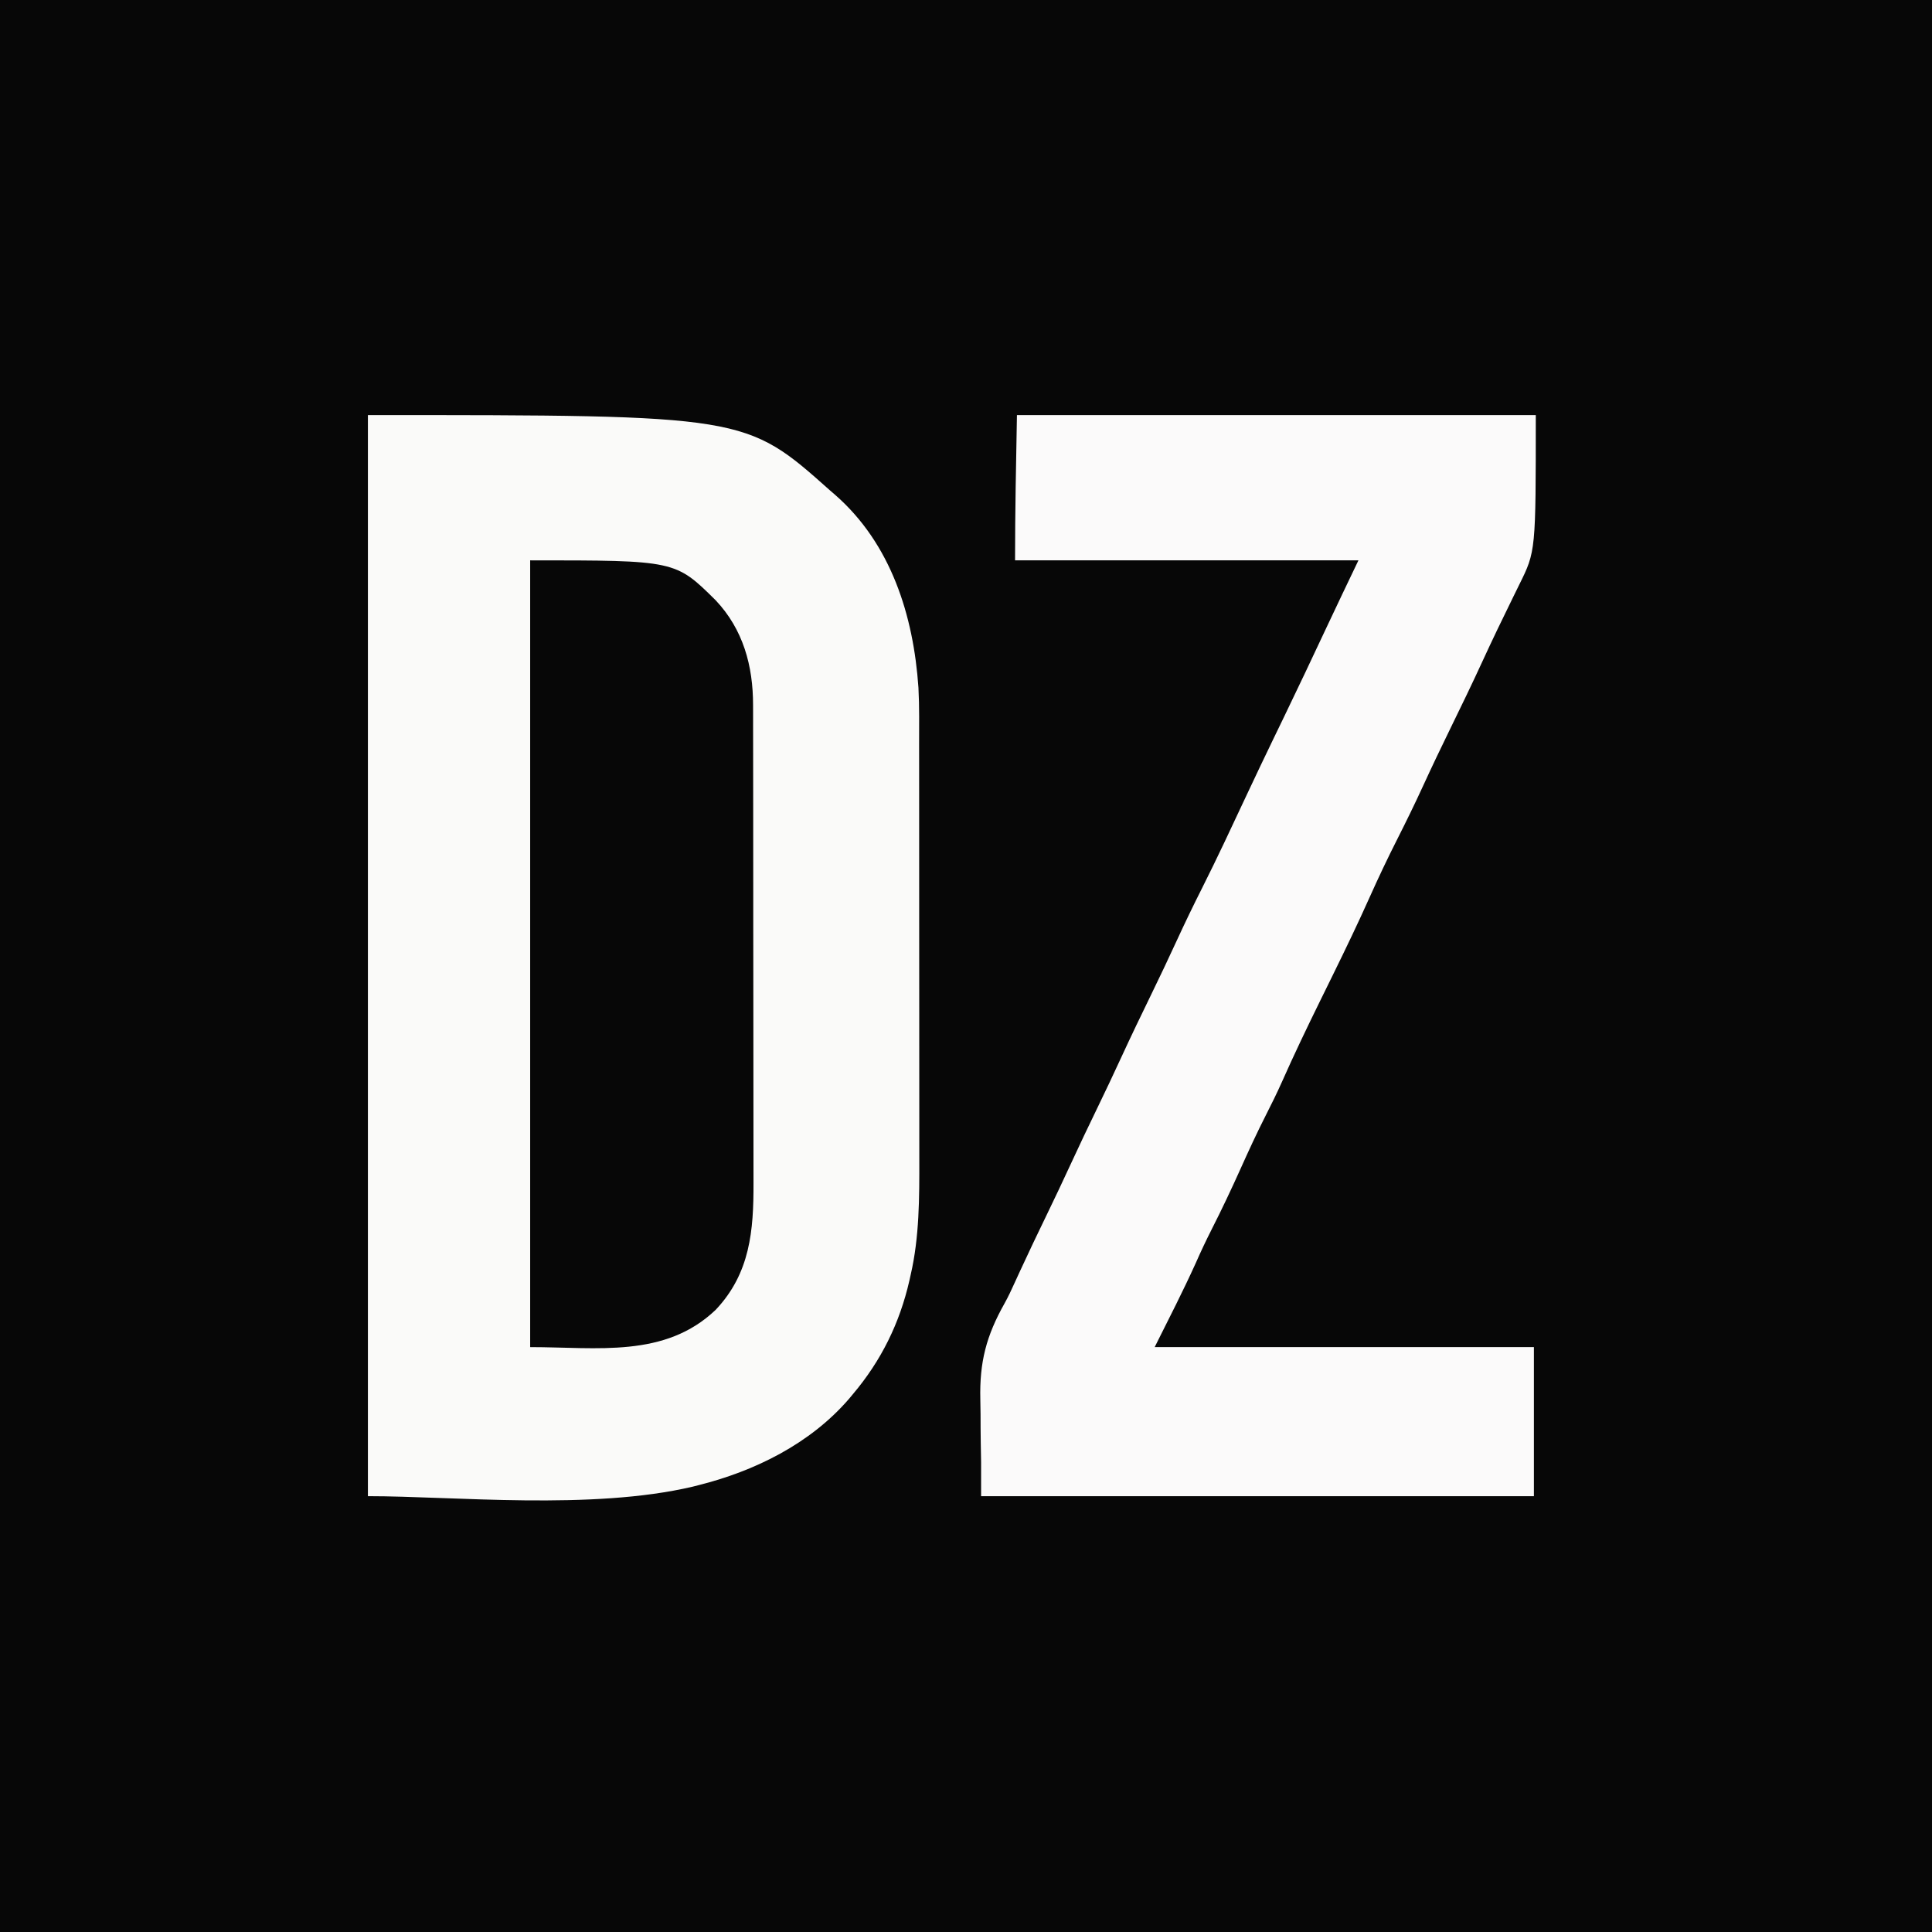
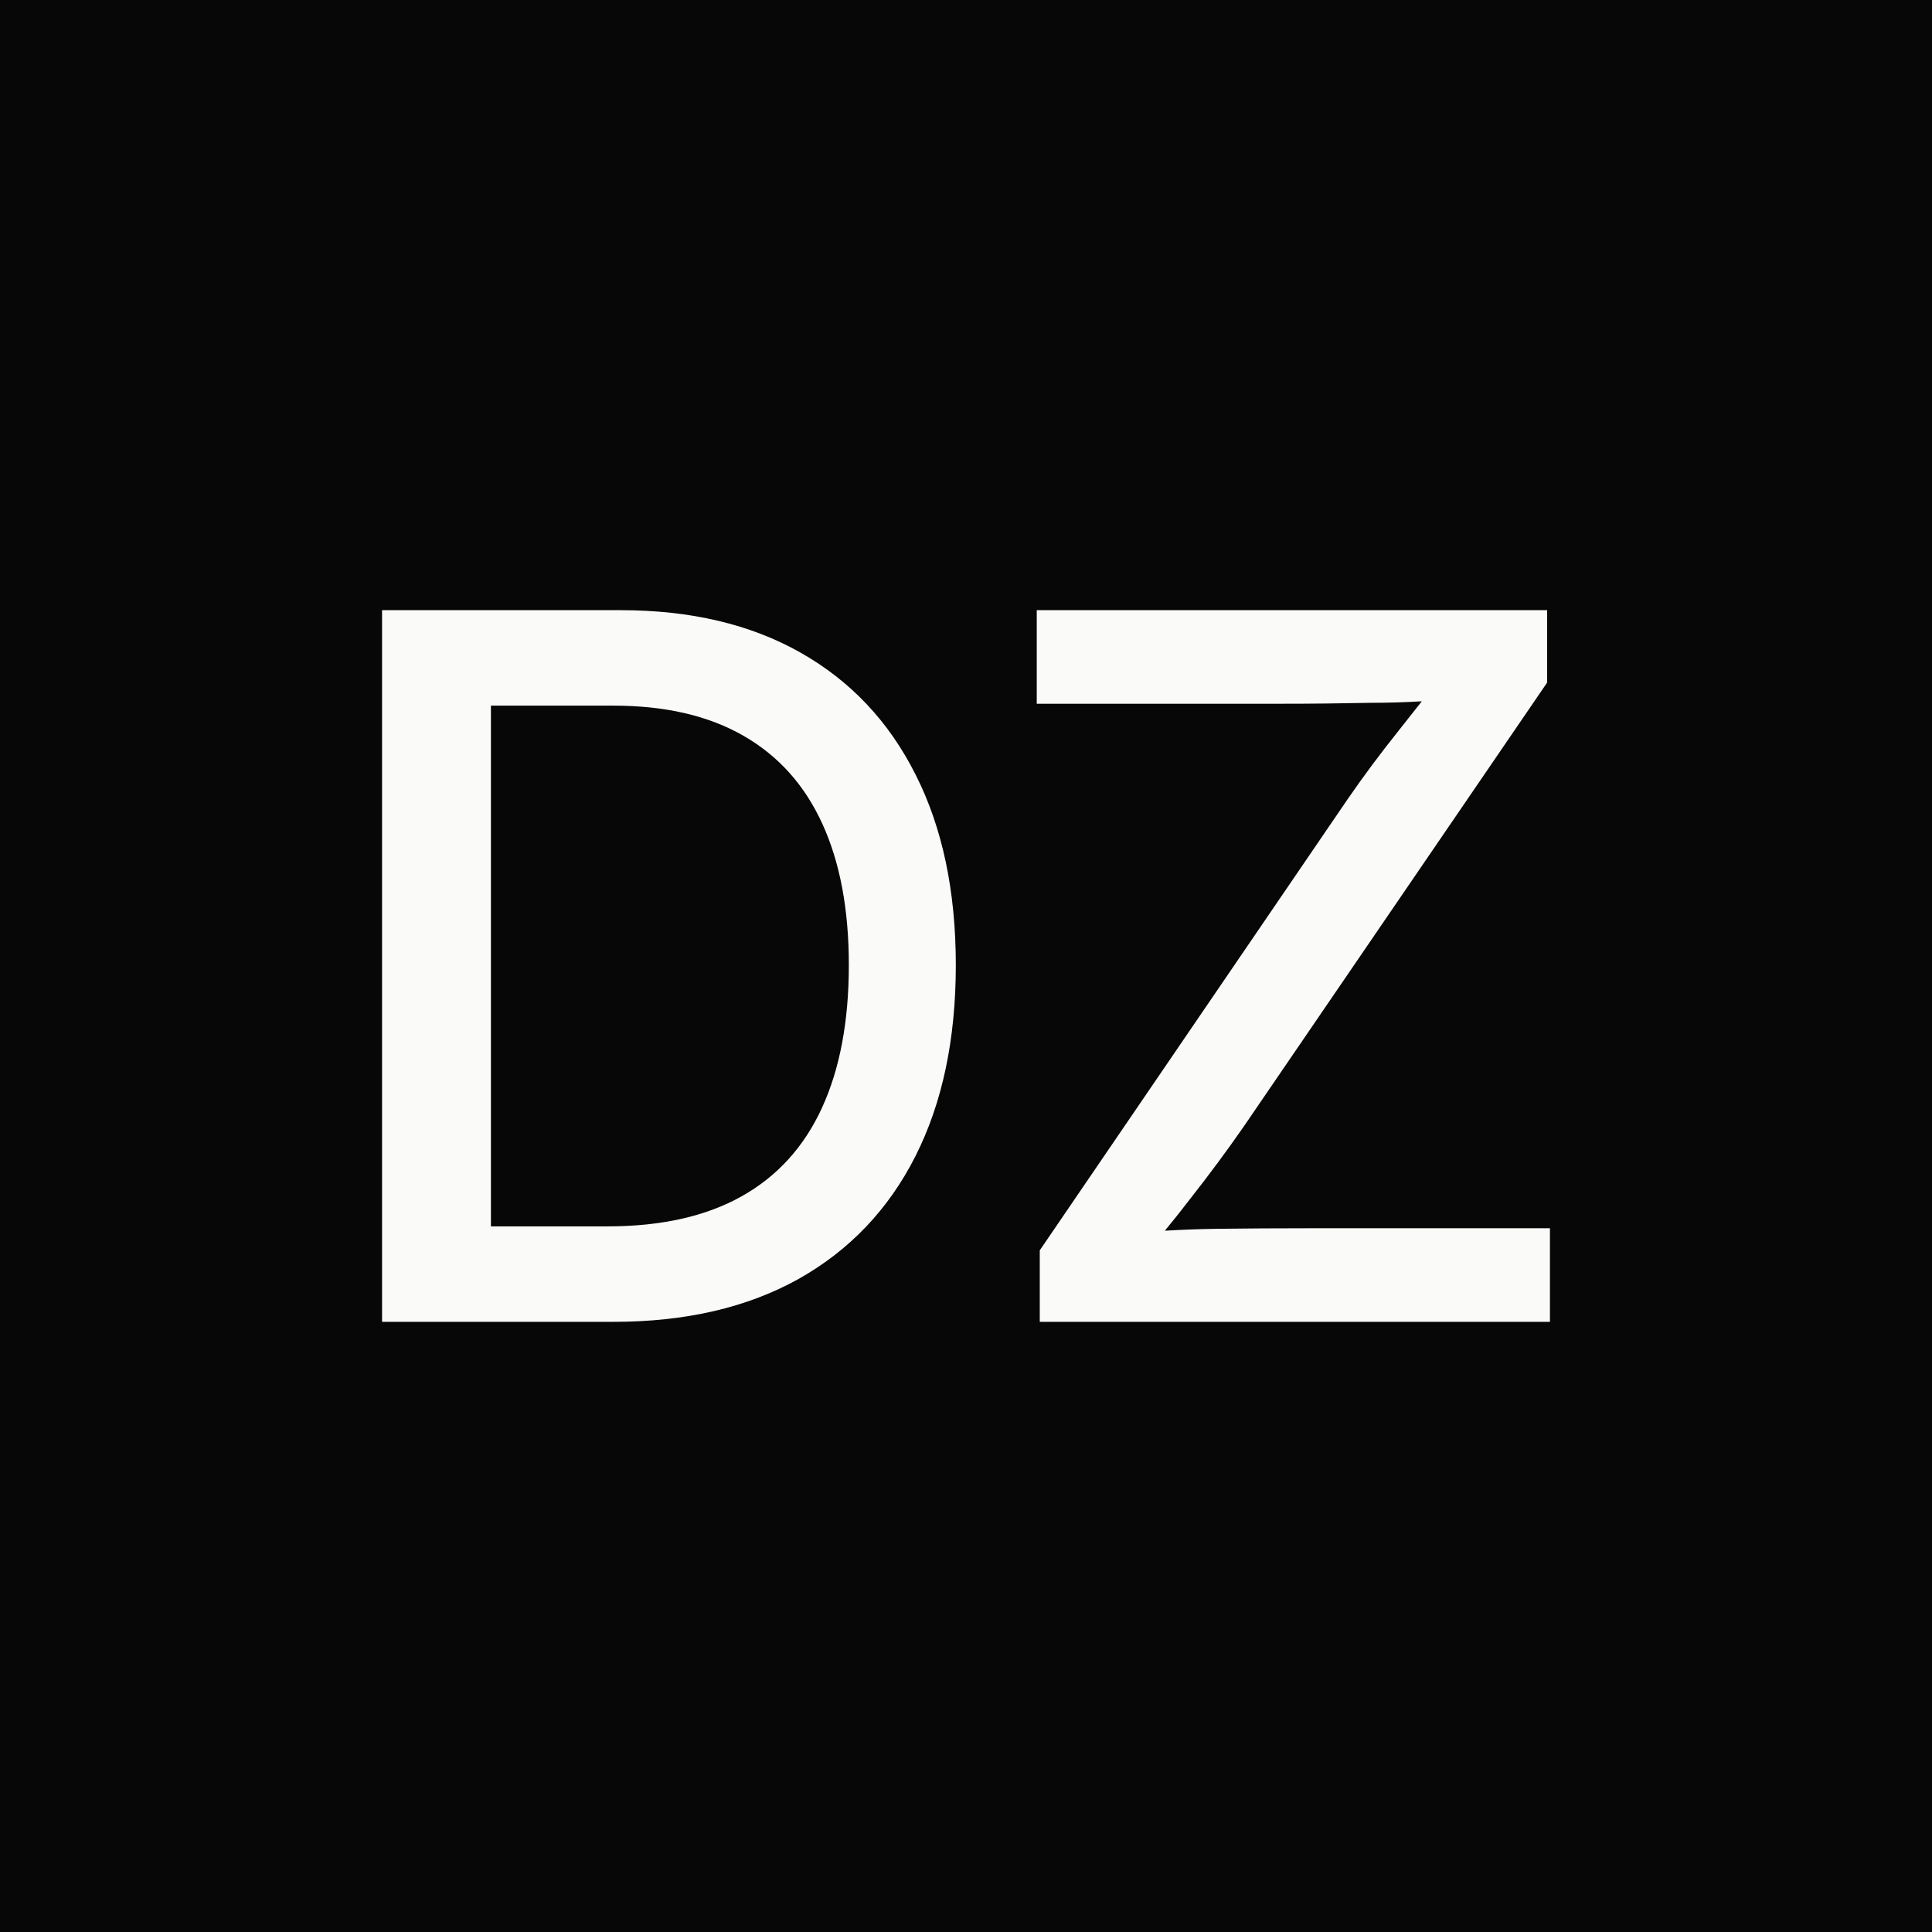
- <svg xmlns="http://www.w3.org/2000/svg" version="1.1" width="1024" height="1024">
-   <path d="M0 0 C337.92 0 675.84 0 1024 0 C1024 337.92 1024 675.84 1024 1024 C686.08 1024 348.16 1024 0 1024 C0 686.08 0 348.16 0 0 Z " fill="#070707" transform="translate(0,0)" />
-   <path d="M0 0 C200.141 0 200.141 0 245 40 C245.873 40.753 246.745 41.506 247.645 42.281 C277.245 68.198 289.181 106.221 291.795 144.502 C292.328 154.614 292.148 164.764 292.145 174.886 C292.148 177.498 292.152 180.109 292.155 182.721 C292.164 189.054 292.166 195.386 292.167 201.719 C292.168 206.876 292.17 212.034 292.173 217.192 C292.182 231.868 292.186 246.545 292.185 261.221 C292.185 262.405 292.185 262.405 292.185 263.612 C292.185 264.402 292.185 265.192 292.185 266.006 C292.185 278.782 292.194 291.558 292.208 304.335 C292.223 317.506 292.23 330.676 292.229 343.847 C292.229 351.221 292.231 358.594 292.242 365.967 C292.251 372.25 292.253 378.533 292.247 384.815 C292.243 388.008 292.244 391.201 292.252 394.394 C292.298 414.757 292.298 435.681 287.688 455.625 C287.469 456.612 287.25 457.6 287.025 458.617 C281.85 481.299 272.049 501.213 257 519 C255.985 520.218 255.985 520.218 254.949 521.461 C234.446 545.225 205.012 559.75 174.938 567.25 C174.025 567.484 173.112 567.718 172.172 567.959 C118.512 580.586 45.733 573 0 573 C0 383.91 0 194.82 0 0 Z " fill="#FAFAF9" transform="translate(195,220)" />
-   <path d="M0 0 C90.75 0 181.5 0 275 0 C275 72.195 275 72.195 266.25 89.844 C265.915 90.527 265.581 91.21 265.236 91.914 C264.526 93.363 263.815 94.811 263.103 96.259 C257.456 107.738 251.901 119.249 246.562 130.875 C241.156 142.636 235.516 154.271 229.827 165.897 C224.873 176.027 220.014 186.188 215.312 196.438 C210.945 205.958 206.357 215.345 201.625 224.688 C196.468 234.871 191.598 245.143 186.938 255.562 C180.824 269.225 174.349 282.691 167.75 296.125 C167.032 297.588 167.032 297.588 166.299 299.08 C164.436 302.871 162.573 306.662 160.708 310.453 C153.695 324.711 146.843 339.022 140.398 353.546 C137.725 359.518 134.843 365.358 131.875 371.188 C127.157 380.463 122.828 389.886 118.562 399.375 C113.652 410.299 108.557 421.082 103.126 431.76 C100.182 437.569 97.431 443.412 94.812 449.375 C87.981 464.457 80.404 479.191 73 494 C139.33 494 205.66 494 274 494 C274 520.07 274 546.14 274 573 C177.31 573 80.62 573 -19 573 C-19 567.06 -19 561.12 -19 555 C-19.084 549.753 -19.084 549.753 -19.181 544.505 C-19.264 539.5 -19.277 534.496 -19.287 529.49 C-19.304 526.888 -19.344 524.285 -19.408 521.683 C-19.87 501.897 -16.247 487.993 -6.531 470.753 C-4.622 467.321 -2.987 463.839 -1.379 460.258 C-0.906 459.231 -0.434 458.204 0.053 457.146 C0.51 456.149 0.967 455.152 1.438 454.125 C6.144 443.921 10.976 433.785 15.885 423.678 C20.181 414.827 24.379 405.934 28.5 397 C33.188 386.837 37.998 376.74 42.887 366.673 C47.142 357.907 51.297 349.1 55.375 340.25 C60.454 329.23 65.705 318.304 71.025 307.398 C75.729 297.751 80.325 288.063 84.812 278.312 C89.046 269.118 93.427 260.022 97.989 250.987 C106.281 234.55 114.019 217.843 121.843 201.181 C126.61 191.031 131.427 180.906 136.312 170.812 C136.603 170.212 136.893 169.612 137.193 168.994 C138.606 166.075 140.019 163.157 141.433 160.238 C149.036 144.526 156.493 128.745 163.904 112.941 C169.542 100.93 175.275 88.971 181 77 C120.94 77 60.88 77 -1 77 C-1 51.331 -0.475 25.664 0 0 Z " fill="#FBFAFA" transform="translate(539,220)" />
-   <path d="M0 0 C76.941 0 76.941 0 98.344 21.184 C112.928 36.647 118.157 55.981 118.14 76.712 C118.143 77.888 118.146 79.063 118.149 80.275 C118.157 83.525 118.159 86.775 118.16 90.025 C118.162 93.536 118.169 97.047 118.176 100.558 C118.19 108.23 118.196 115.901 118.2 123.573 C118.203 128.369 118.207 133.165 118.212 137.961 C118.224 151.254 118.234 164.547 118.238 177.84 C118.238 179.116 118.238 179.116 118.238 180.417 C118.239 181.695 118.239 181.695 118.239 182.999 C118.239 184.725 118.24 186.452 118.24 188.178 C118.24 189.035 118.241 189.891 118.241 190.773 C118.245 204.637 118.262 218.5 118.286 232.363 C118.309 246.617 118.322 260.87 118.323 275.123 C118.324 283.117 118.33 291.112 118.348 299.106 C118.363 305.917 118.368 312.727 118.36 319.537 C118.356 323.006 118.357 326.475 118.371 329.945 C118.457 355.219 116.628 377.81 98.375 397.188 C71.423 422.951 35.65 417 0 417 C0 279.39 0 141.78 0 0 Z " fill="#070707" transform="translate(281,297)" />
+ <svg xmlns="http://www.w3.org/2000/svg" viewBox="0 0 1024 1024">
+   <rect width="1024" height="1024" fill="#070707" />
+   <path fill="#FAFAF9" d="M325.1 700.6L202.5 700.6L202.5 323.4L328.9 323.4Q384.6 323.4 424.3 345.9Q464.1 368.4 485.3 410.6Q506.6 452.7 506.6 511.5Q506.6 570.5 485.2 612.8Q463.8 655.1 423.2 677.9Q382.5 700.6 325.1 700.6M260.2 374L260.2 650L322 650Q364.8 650 393.2 634Q421.5 618.1 435.7 587.1Q449.9 556.1 449.9 511.5Q449.9 467.2 435.8 436.5Q421.8 405.9 394.1 390Q366.3 374 325.1 374L260.2 374M821.5 700.6L551.1 700.6L551.1 662.7L714.4 423.4Q726.8 405.4 741.2 387.4Q747.3 379.6 753.6 371.7Q740.2 372.5 727.1 372.5Q702.7 373 678.9 373L549.5 373L549.5 323.4L820 323.4L820 361.8L659.2 597.1Q646 616.1 631.3 634.8Q624.5 643.7 617.4 652.3Q631.1 651.5 644.5 651.3Q668.8 651 693.1 651L821.5 651" />
</svg>
